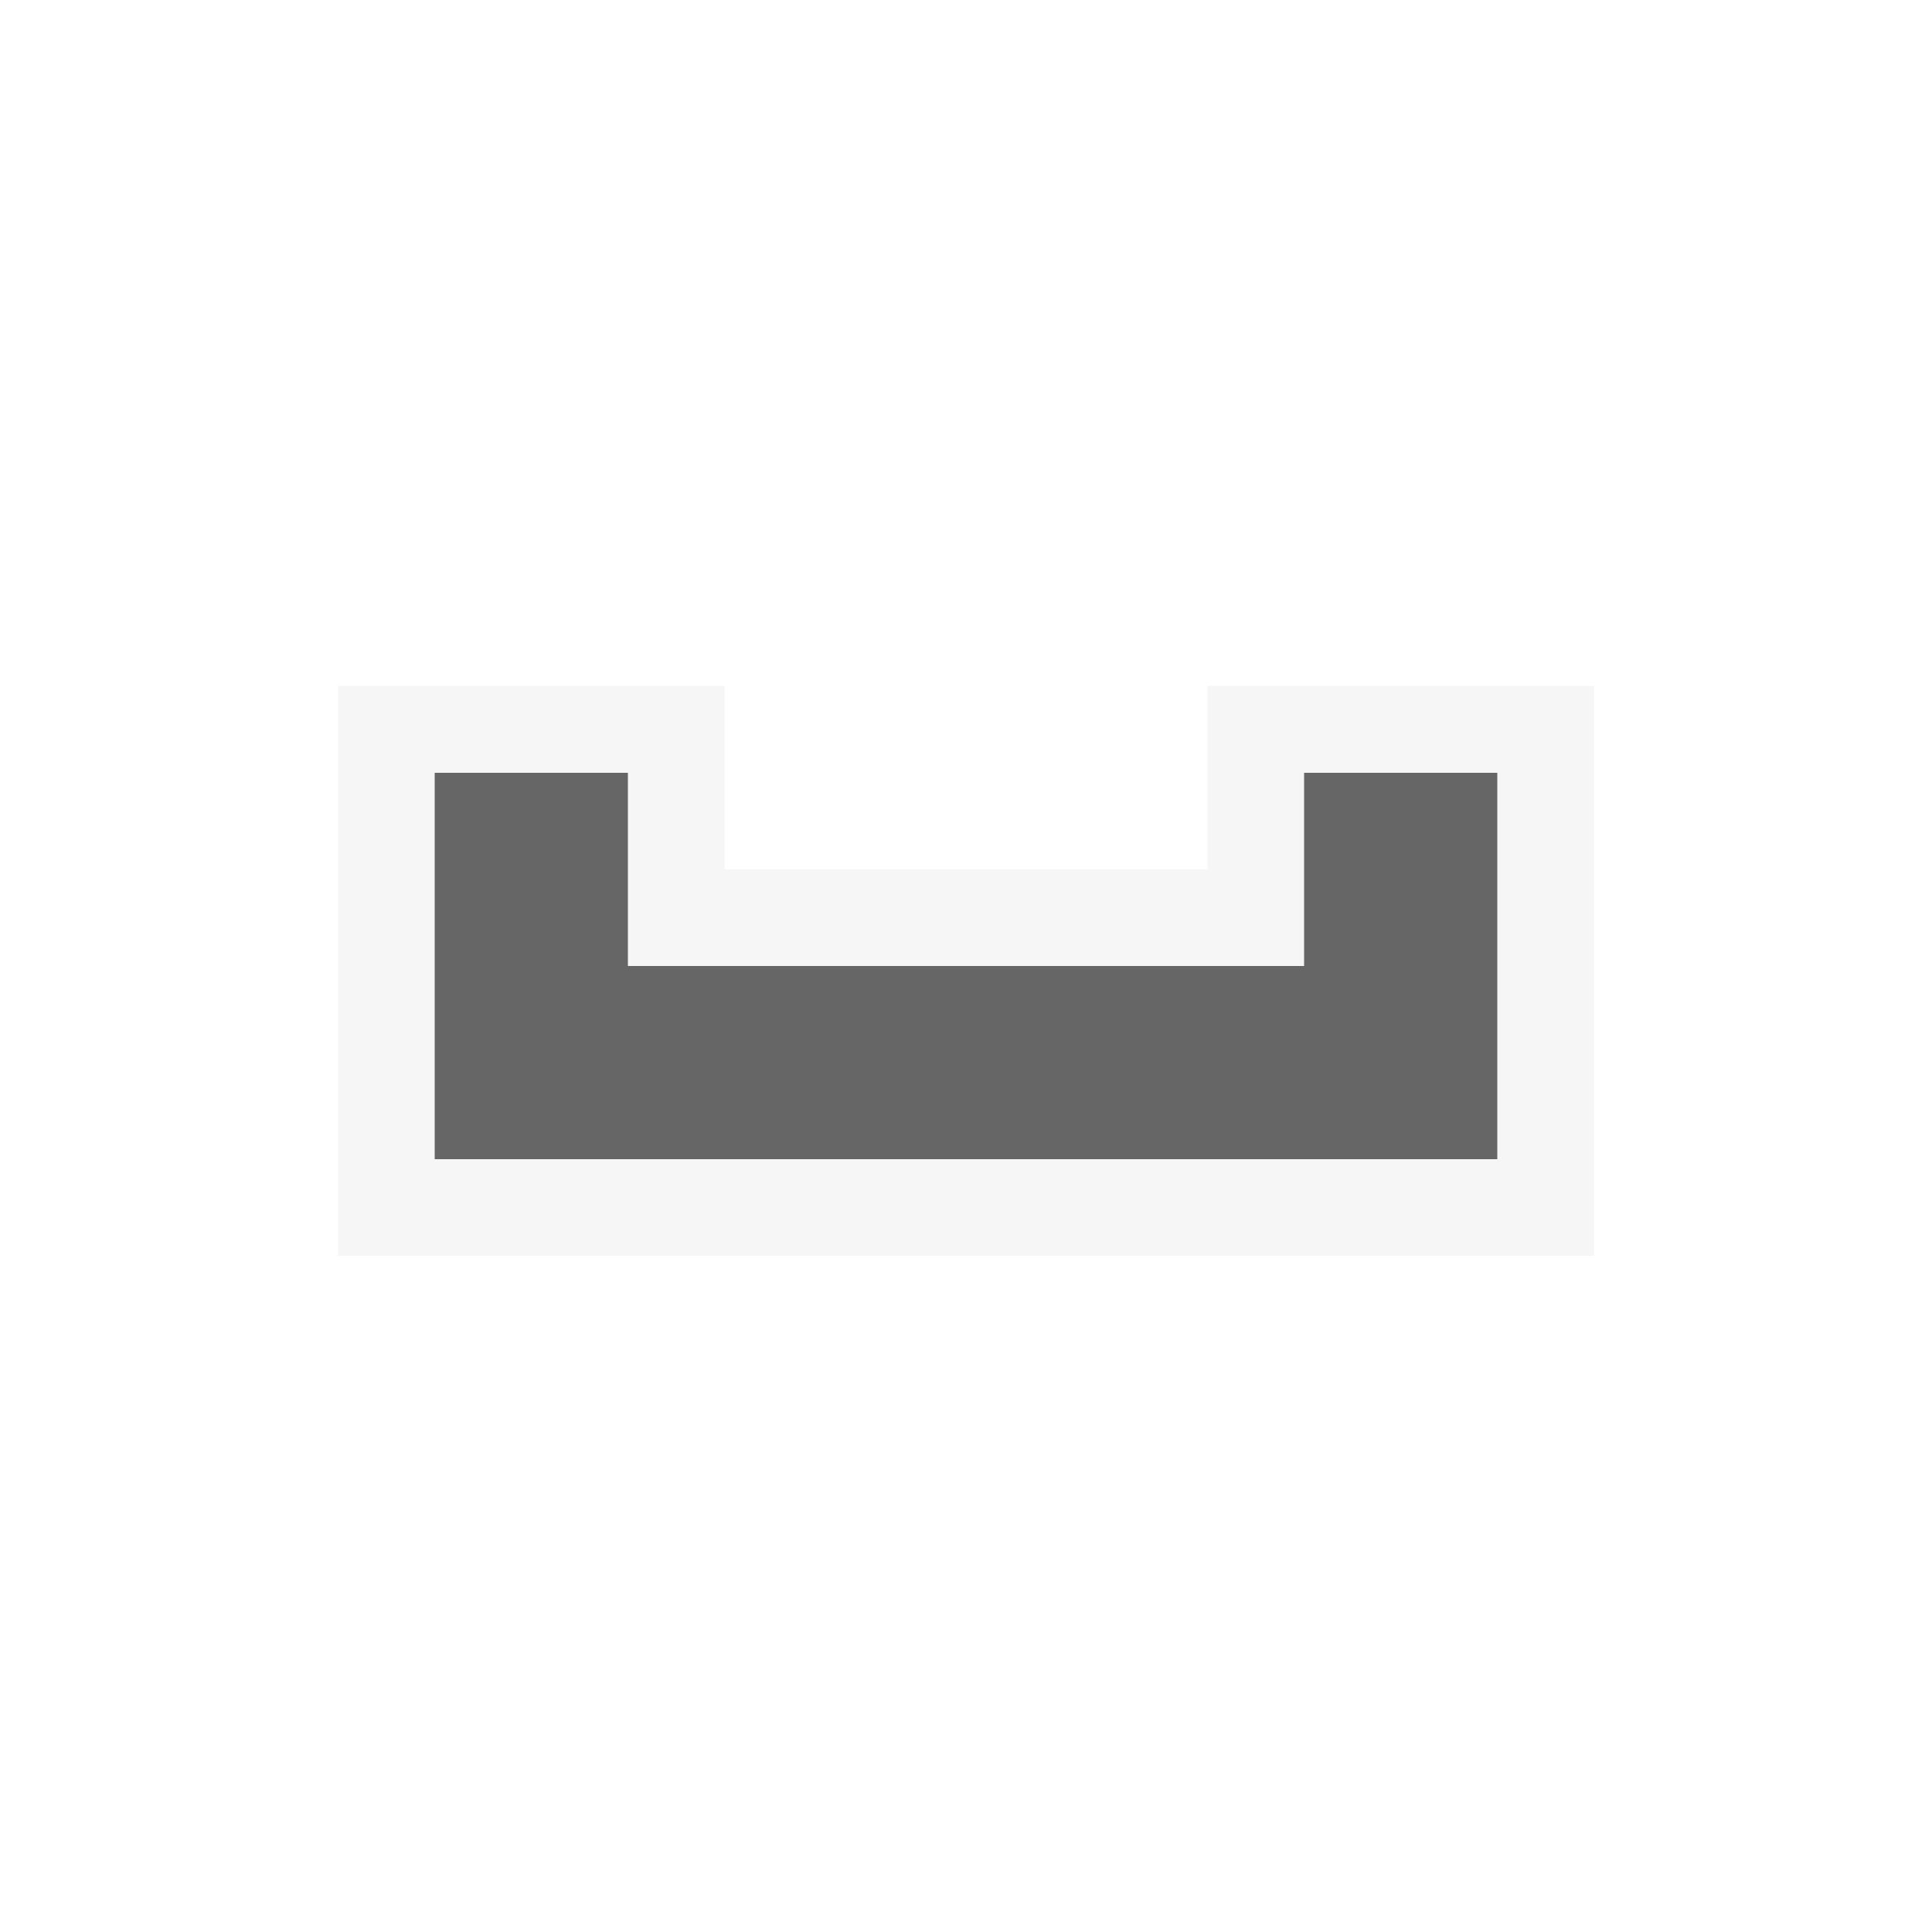
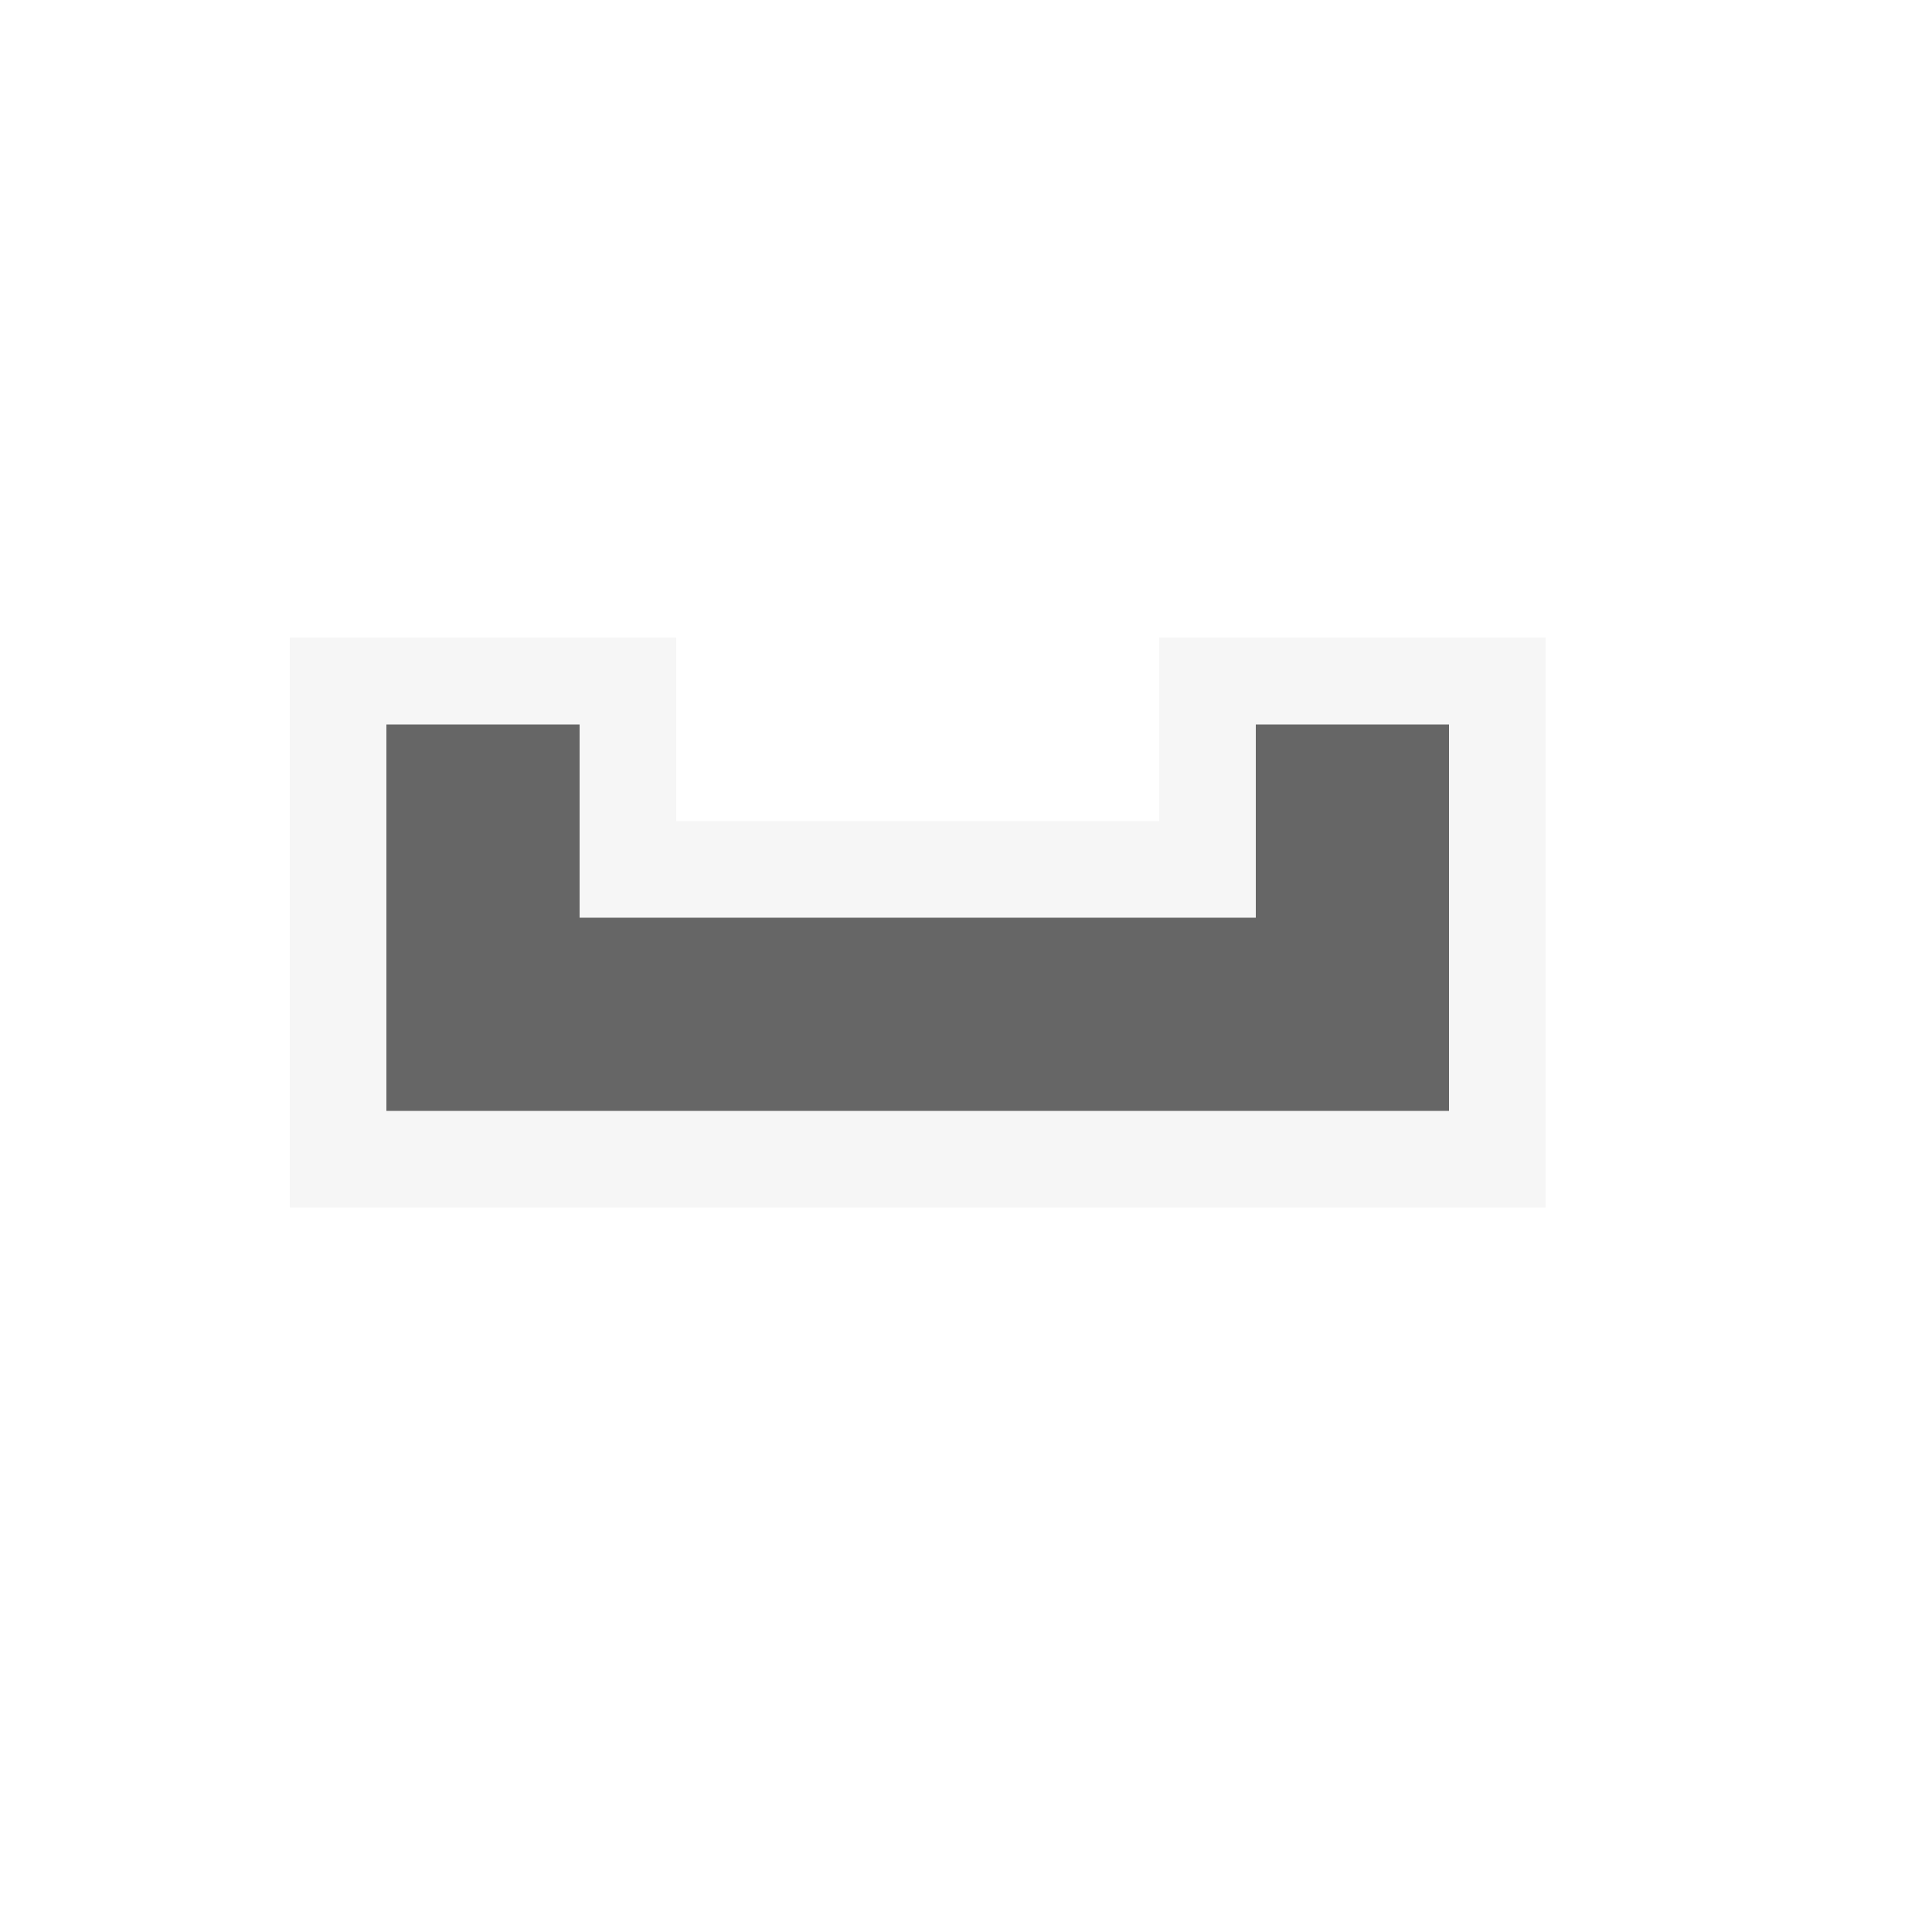
- <svg xmlns="http://www.w3.org/2000/svg" viewBox="0 0 20 20">
+ <svg xmlns="http://www.w3.org/2000/svg" viewBox="0.5 0.5 20 20">
  <path d="M5.5,7.1 v3.9 h9 v-3.9" stroke="#f6f6f6" stroke-width="4" fill="none" />
  <path d="M5.5,8 v3 h9 v-3" stroke="#666" stroke-width="2" fill="none" />
</svg>
